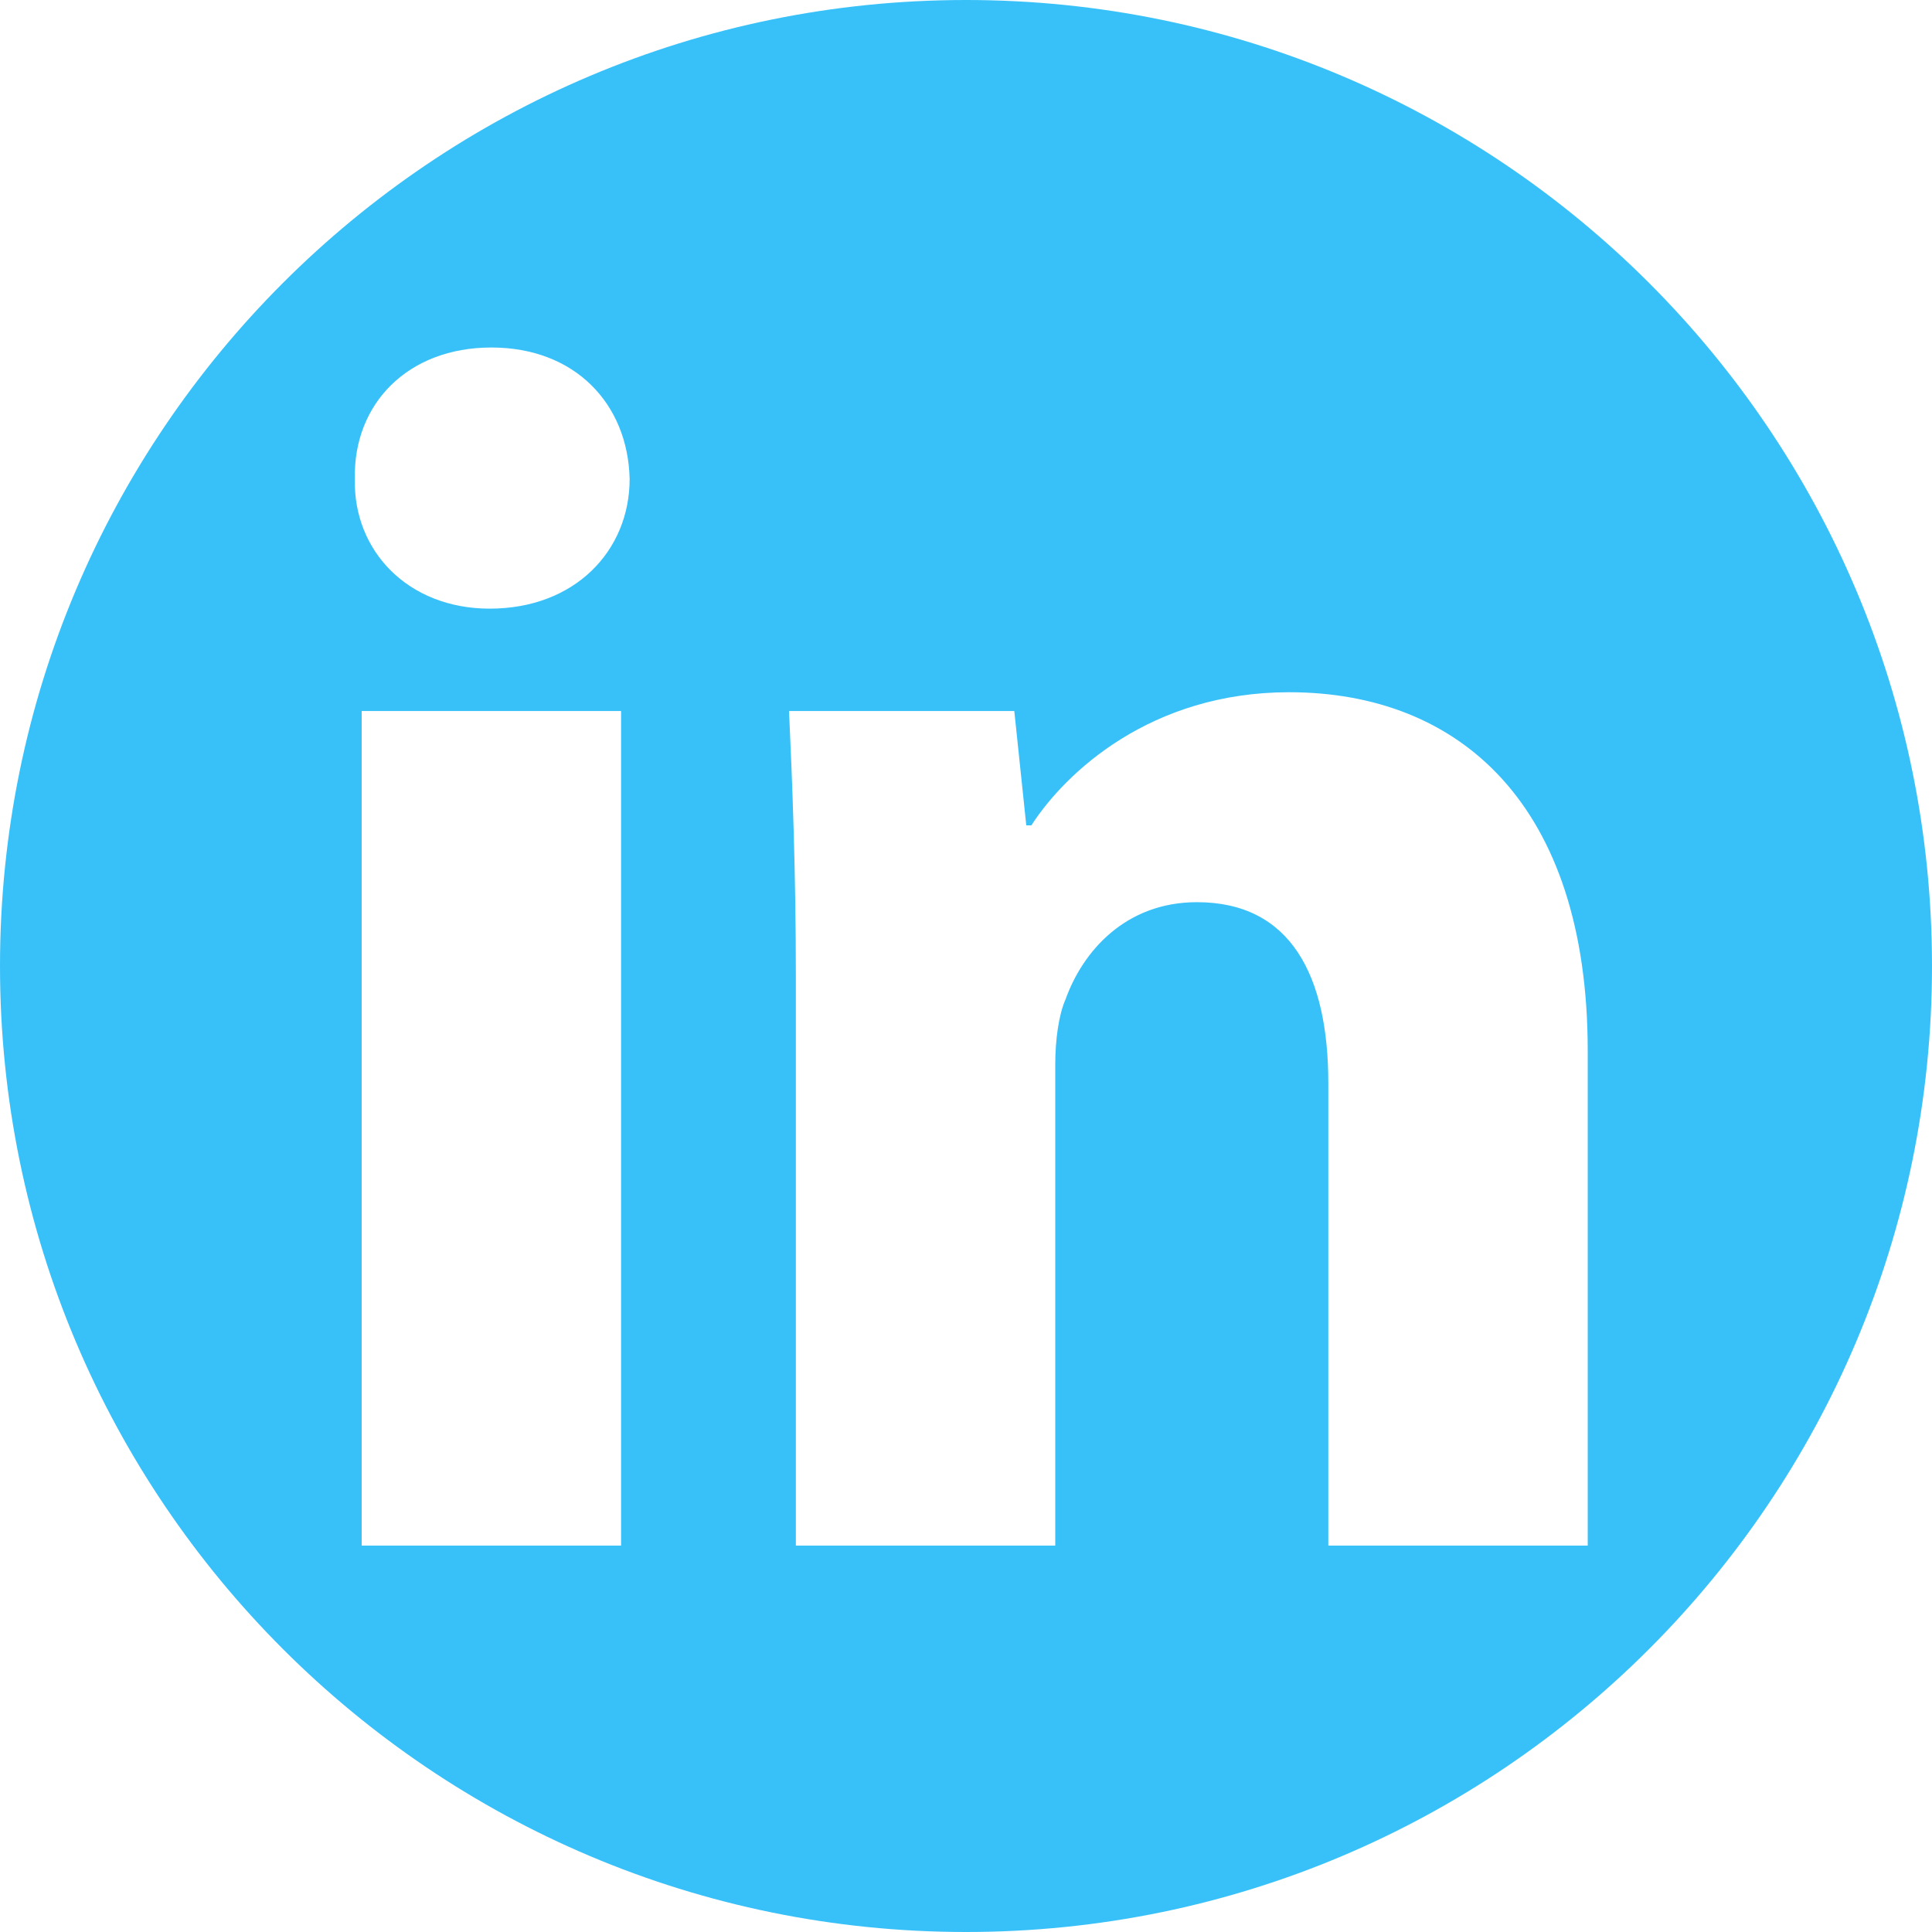
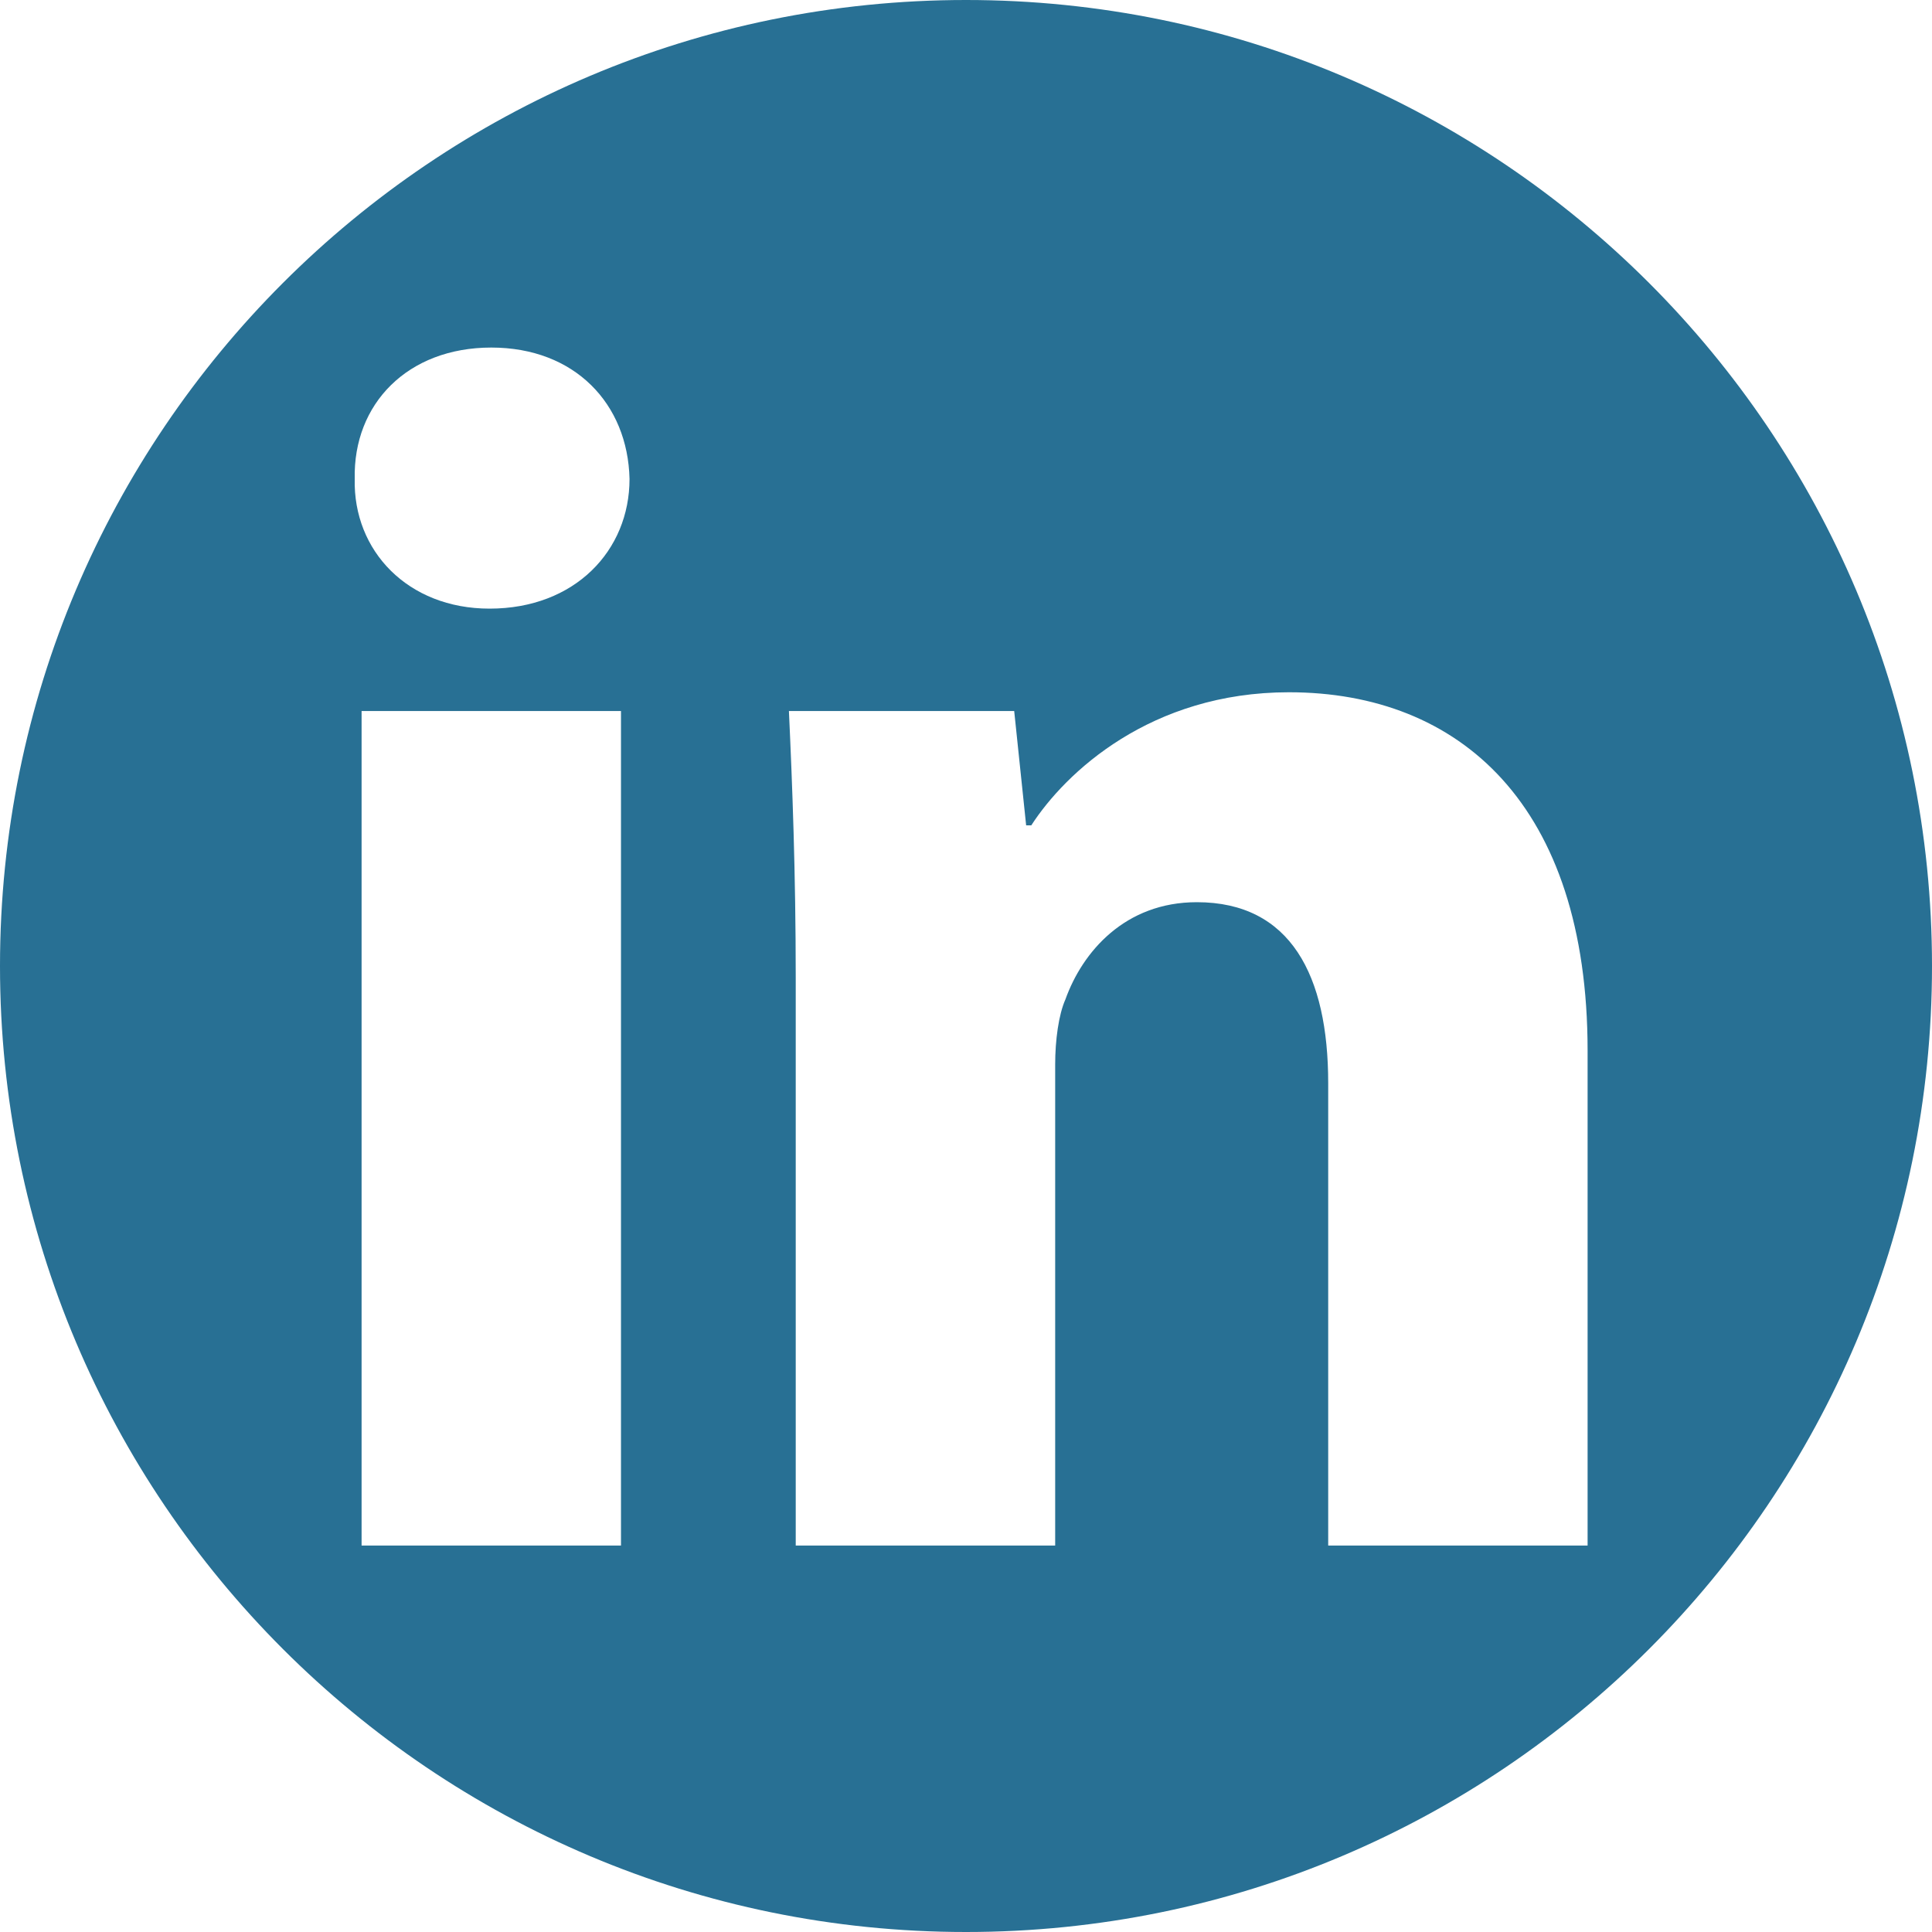
- <svg xmlns="http://www.w3.org/2000/svg" width="30" height="30" viewBox="0 0 30 30" fill="none">
-   <path fill-rule="evenodd" clip-rule="evenodd" d="M15 30C23.284 30 30 23.284 30 15C30 6.716 23.284 0 15 0C6.716 0 0 6.716 0 15C0 23.284 6.716 30 15 30ZM9.644 11.041V24H5.616V11.041H9.644ZM5.51 7.437C5.484 6.271 6.332 5.396 7.63 5.396C8.929 5.396 9.75 6.271 9.777 7.437C9.777 8.55 8.929 9.451 7.604 9.451C6.332 9.451 5.484 8.55 5.51 7.437ZM16.386 24H12.358V15.175C12.358 13.559 12.305 12.181 12.252 11.041H15.75L15.936 12.816H16.015C16.545 11.995 17.87 10.749 20.017 10.749C22.667 10.749 24.654 12.498 24.654 16.314V24H20.626V16.818C20.626 15.149 20.043 14.009 18.586 14.009C17.473 14.009 16.81 14.777 16.545 15.52C16.439 15.758 16.386 16.155 16.386 16.526V24Z" fill="#38C1F9" />
+ <svg xmlns="http://www.w3.org/2000/svg" width="38" height="38" viewBox="0 0 38 38" fill="none">
+   <path fill-rule="evenodd" clip-rule="evenodd" d="M19 38C29.493 38 38 29.493 38 19C38 8.507 29.493 0 19 0C8.507 0 0 8.507 0 19C0 29.493 8.507 38 19 38ZM12.214 13.985V30.399H7.112V13.985H12.214ZM6.977 9.42C6.944 7.943 8.018 6.836 9.663 6.836C11.307 6.836 12.348 7.943 12.382 9.42C12.382 10.83 11.307 11.971 9.629 11.971C8.018 11.971 6.944 10.83 6.977 9.42ZM20.754 30.399H15.651V19.222C15.651 17.174 15.584 15.429 15.517 13.985H19.948L20.183 16.234H20.284C20.955 15.194 22.633 13.616 25.352 13.616C28.709 13.616 31.226 15.831 31.226 20.665V30.399H26.124V21.303C26.124 19.188 25.386 17.745 23.54 17.745C22.13 17.745 21.291 18.718 20.955 19.658C20.821 19.96 20.754 20.464 20.754 20.933V30.399Z" fill="#287094" />
</svg>
